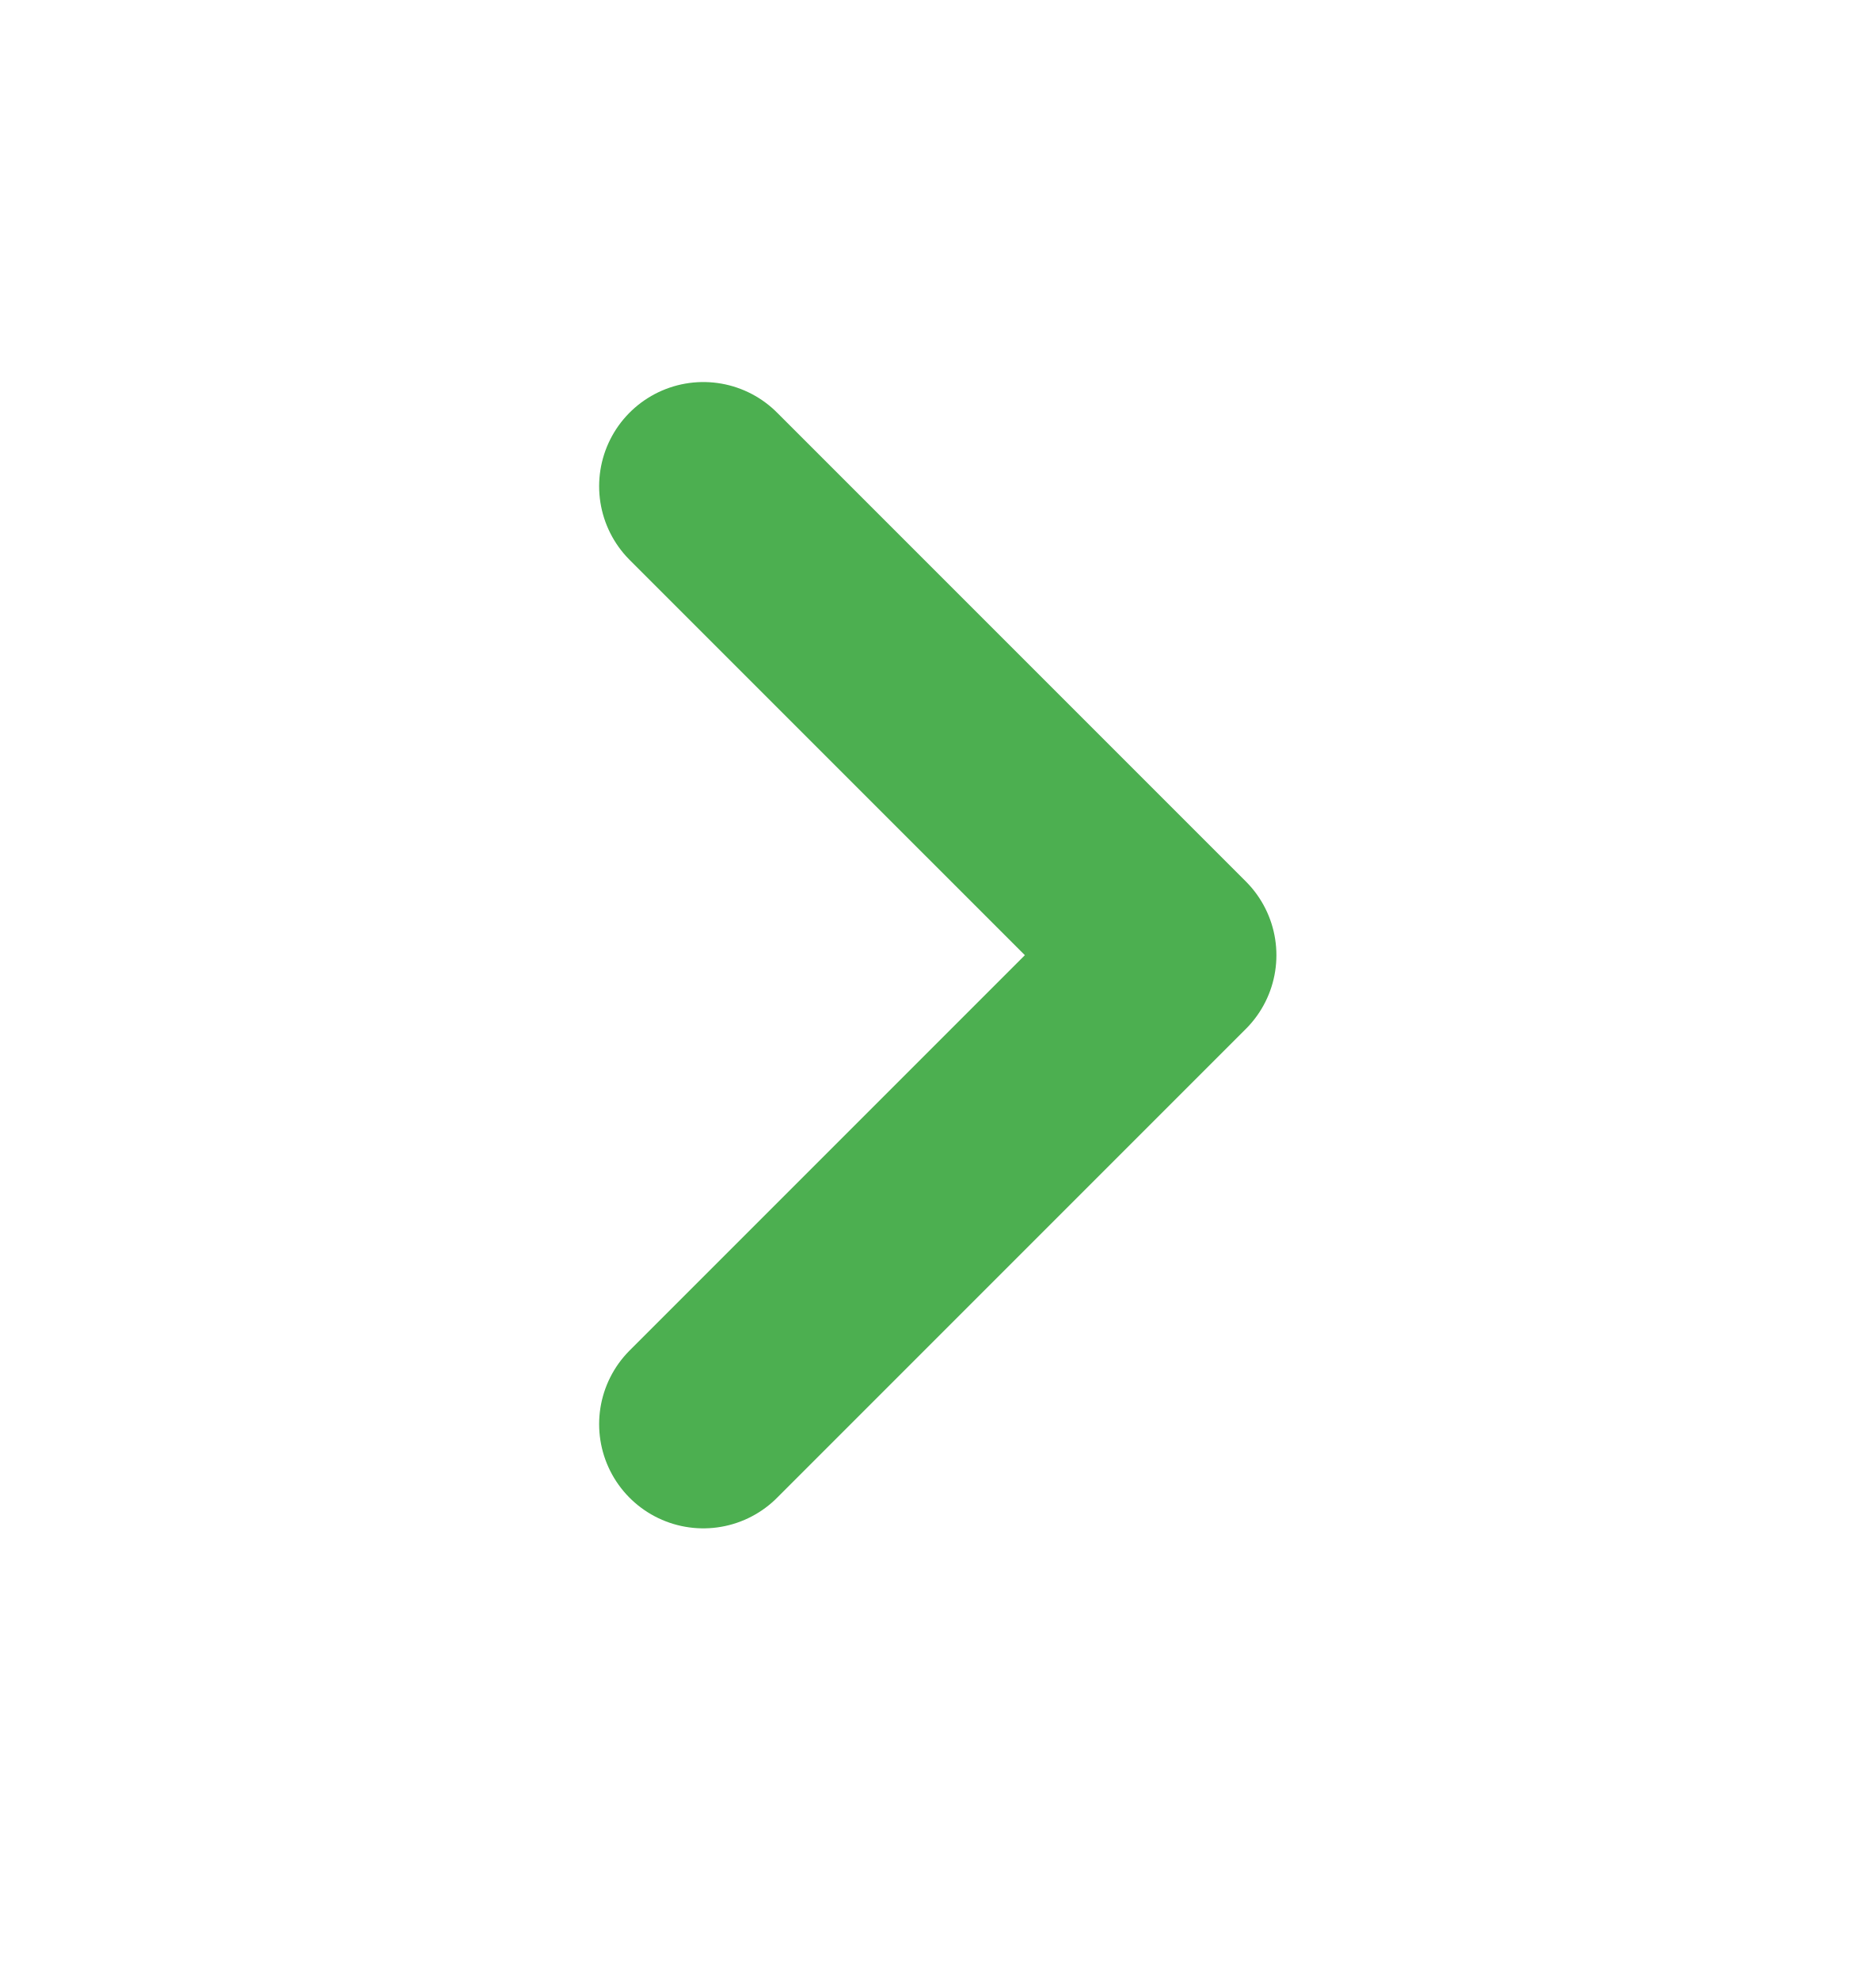
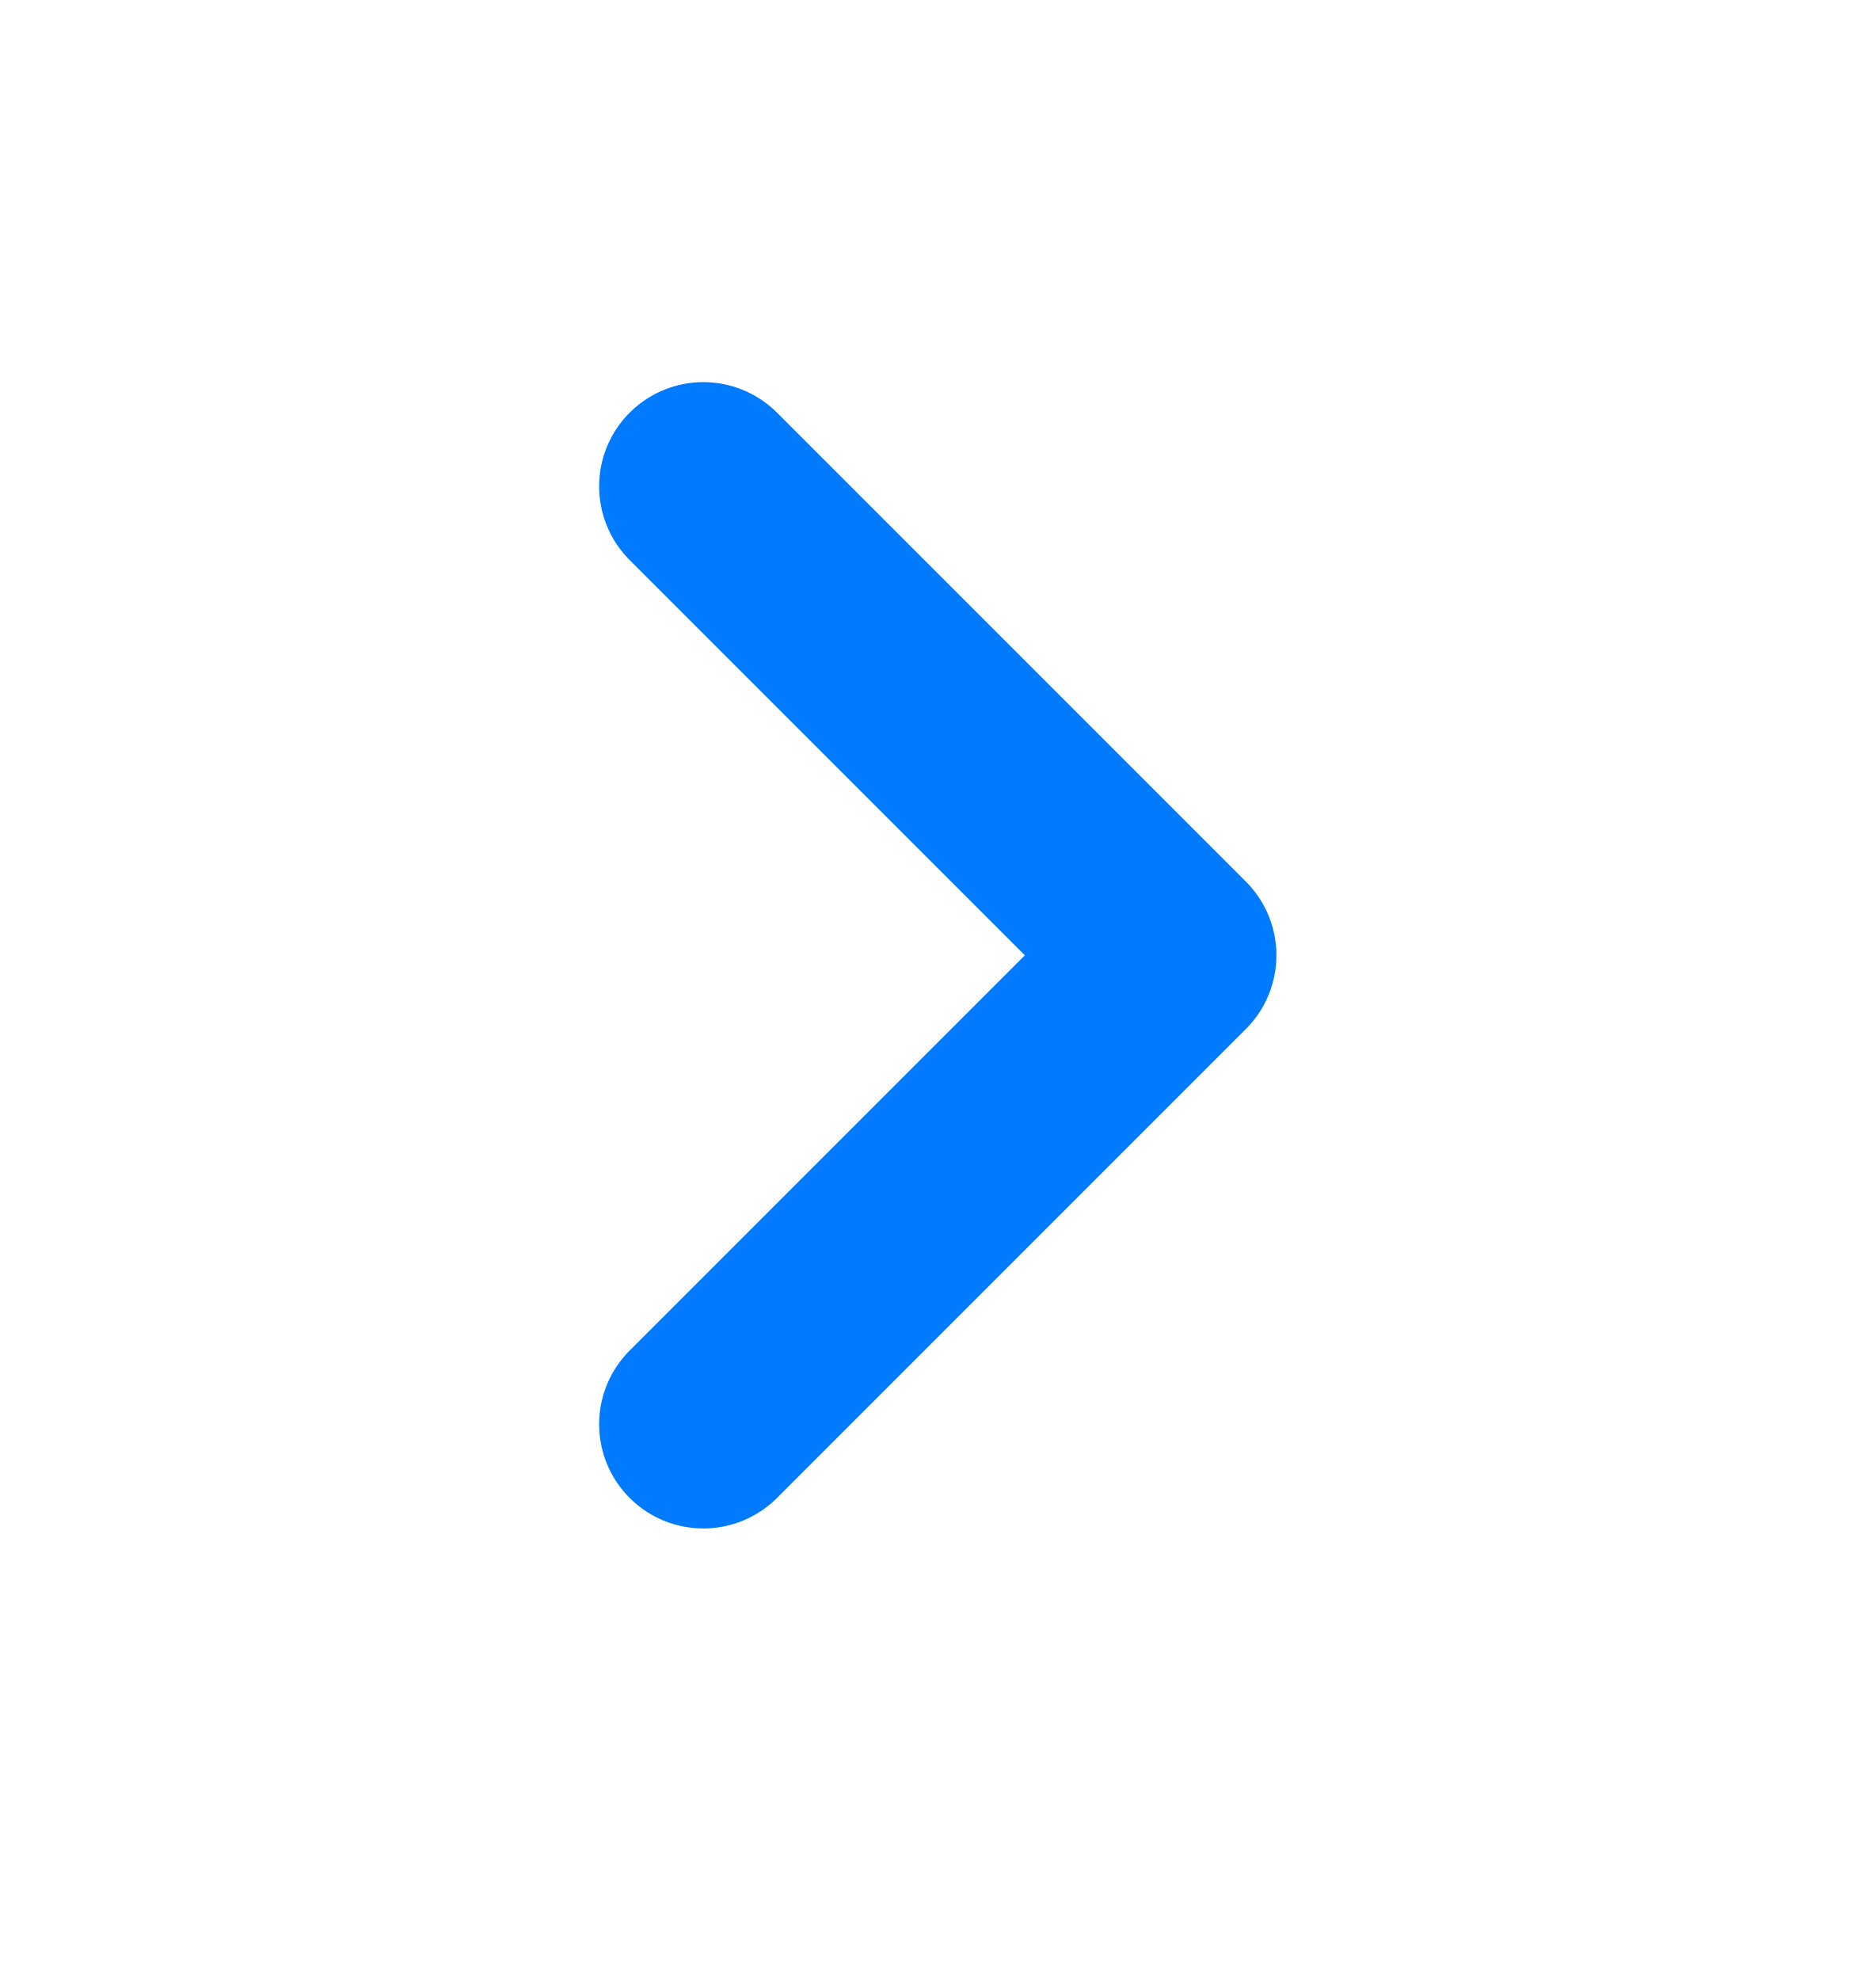
<svg xmlns="http://www.w3.org/2000/svg" width="18" height="19" viewBox="0 0 18 19" fill="none">
-   <path d="M6.75 13.666L11.25 9.166L6.75 4.666" stroke="#4CAF50" stroke-width="2" stroke-linecap="round" stroke-linejoin="round" />
+   <path d="M6.75 13.667L11.25 9.167L6.75 4.667" stroke="#007BFF" stroke-width="2" stroke-linecap="round" stroke-linejoin="round" />
</svg>
